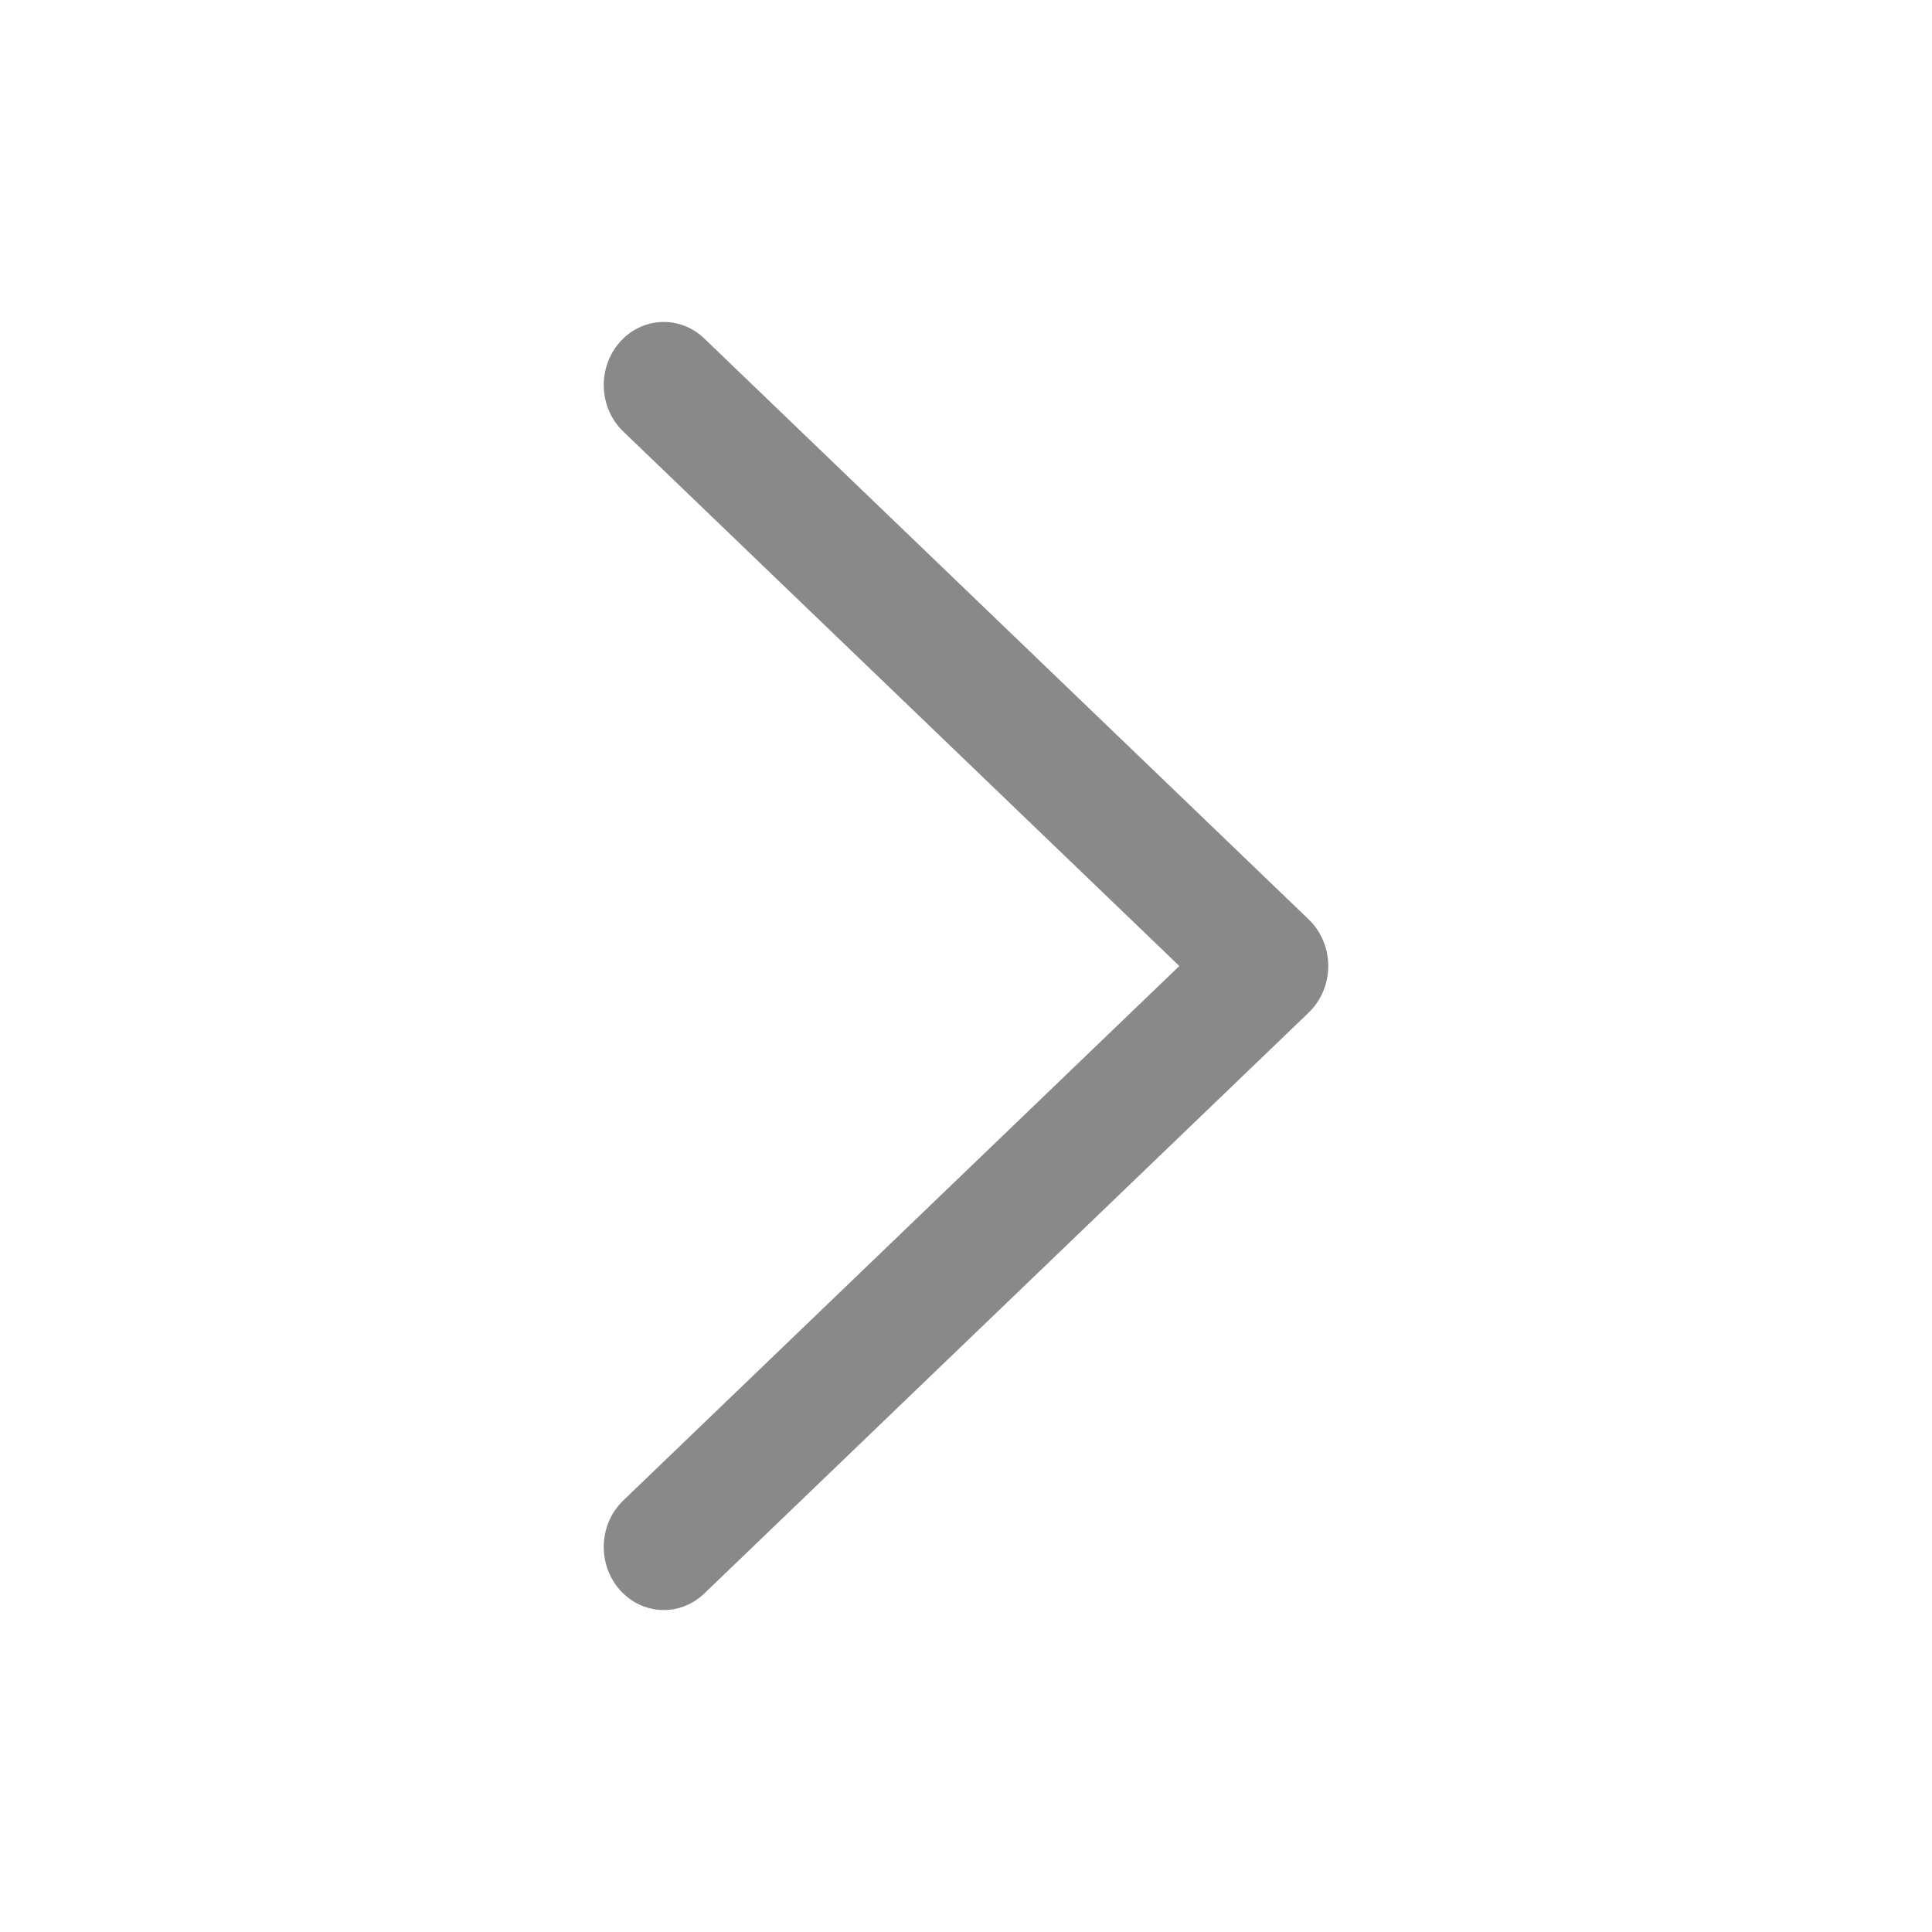
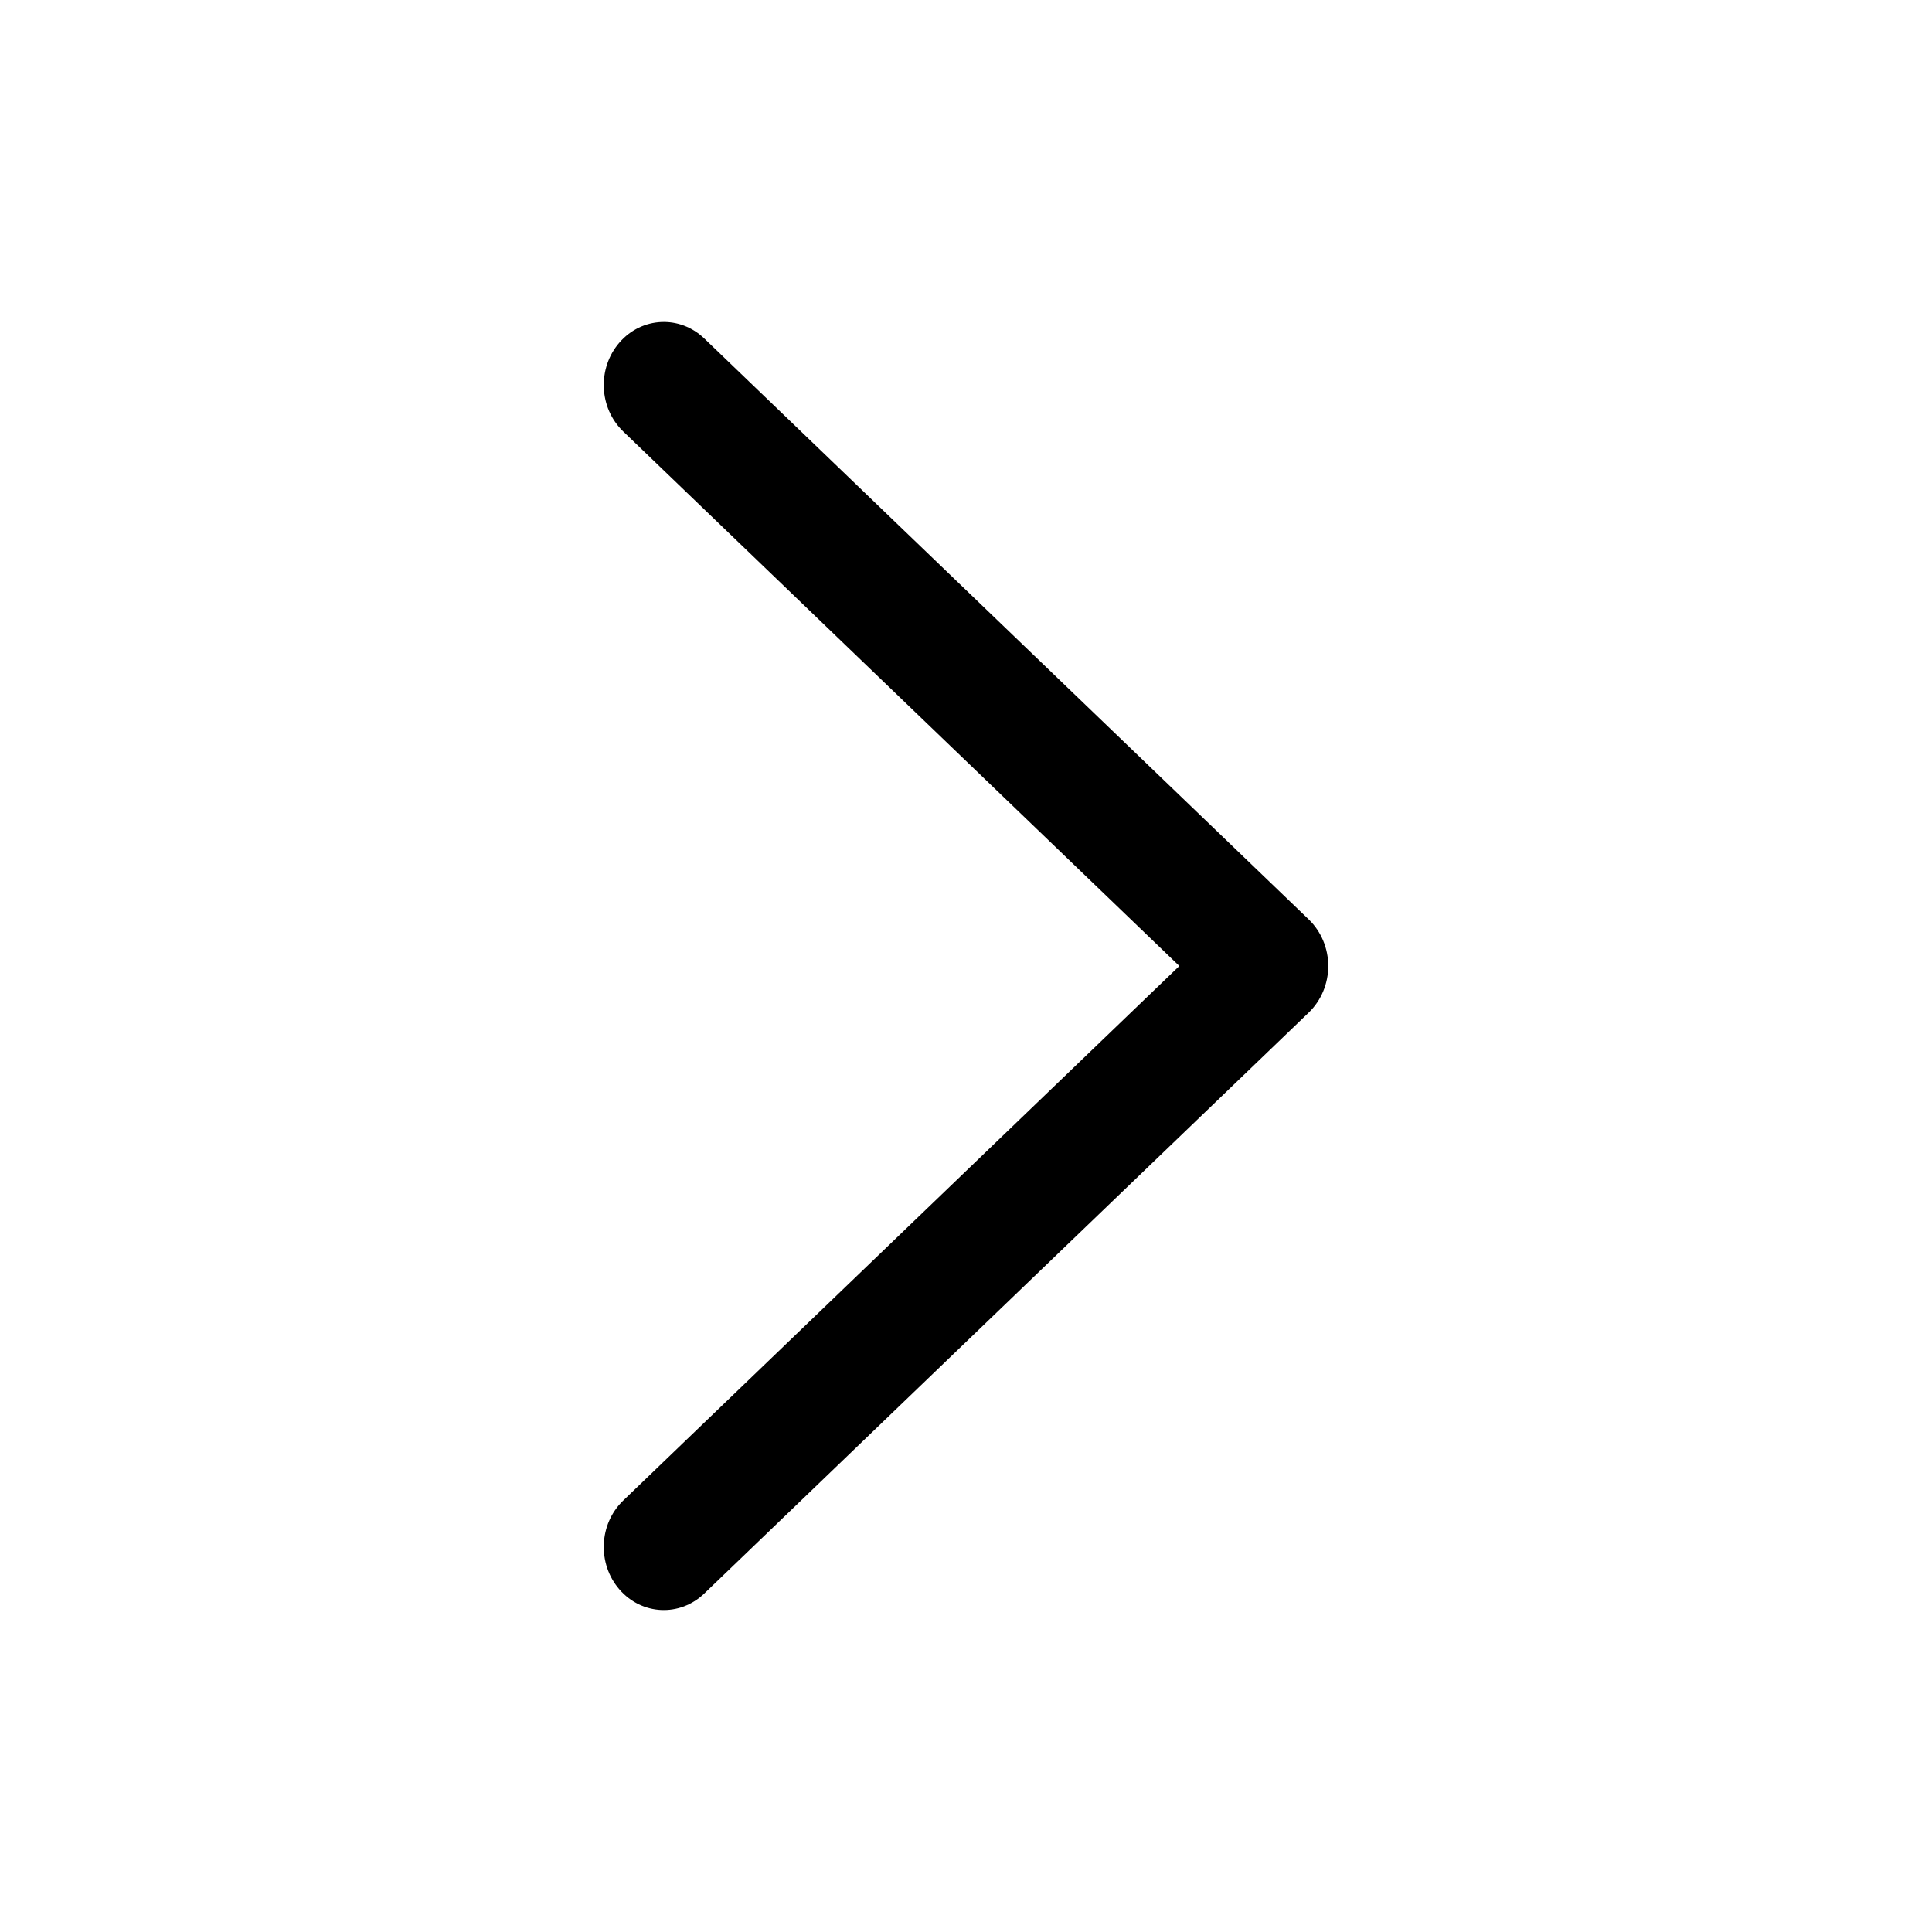
<svg xmlns="http://www.w3.org/2000/svg" width="24" height="24" viewBox="0 0 24 24" fill="none">
-   <path fill-rule="evenodd" clip-rule="evenodd" d="M16.5 12C16.5 12.22 16.412 12.429 16.258 12.578L8.749 19.795C8.445 20.087 7.974 20.065 7.696 19.746C7.418 19.427 7.438 18.932 7.742 18.64L14.65 12L7.742 5.36C7.438 5.068 7.418 4.573 7.696 4.254C7.974 3.935 8.445 3.913 8.749 4.205L16.258 11.422C16.412 11.571 16.5 11.78 16.5 12Z" fill="#898989" />
+   <path fill-rule="evenodd" clip-rule="evenodd" d="M16.5 12C16.5 12.22 16.412 12.429 16.258 12.578L8.749 19.795C8.445 20.087 7.974 20.065 7.696 19.746C7.418 19.427 7.438 18.932 7.742 18.64L14.65 12L7.742 5.36C7.438 5.068 7.418 4.573 7.696 4.254C7.974 3.935 8.445 3.913 8.749 4.205L16.258 11.422C16.412 11.571 16.5 11.78 16.5 12Z" fill="currentColor" />
</svg>
